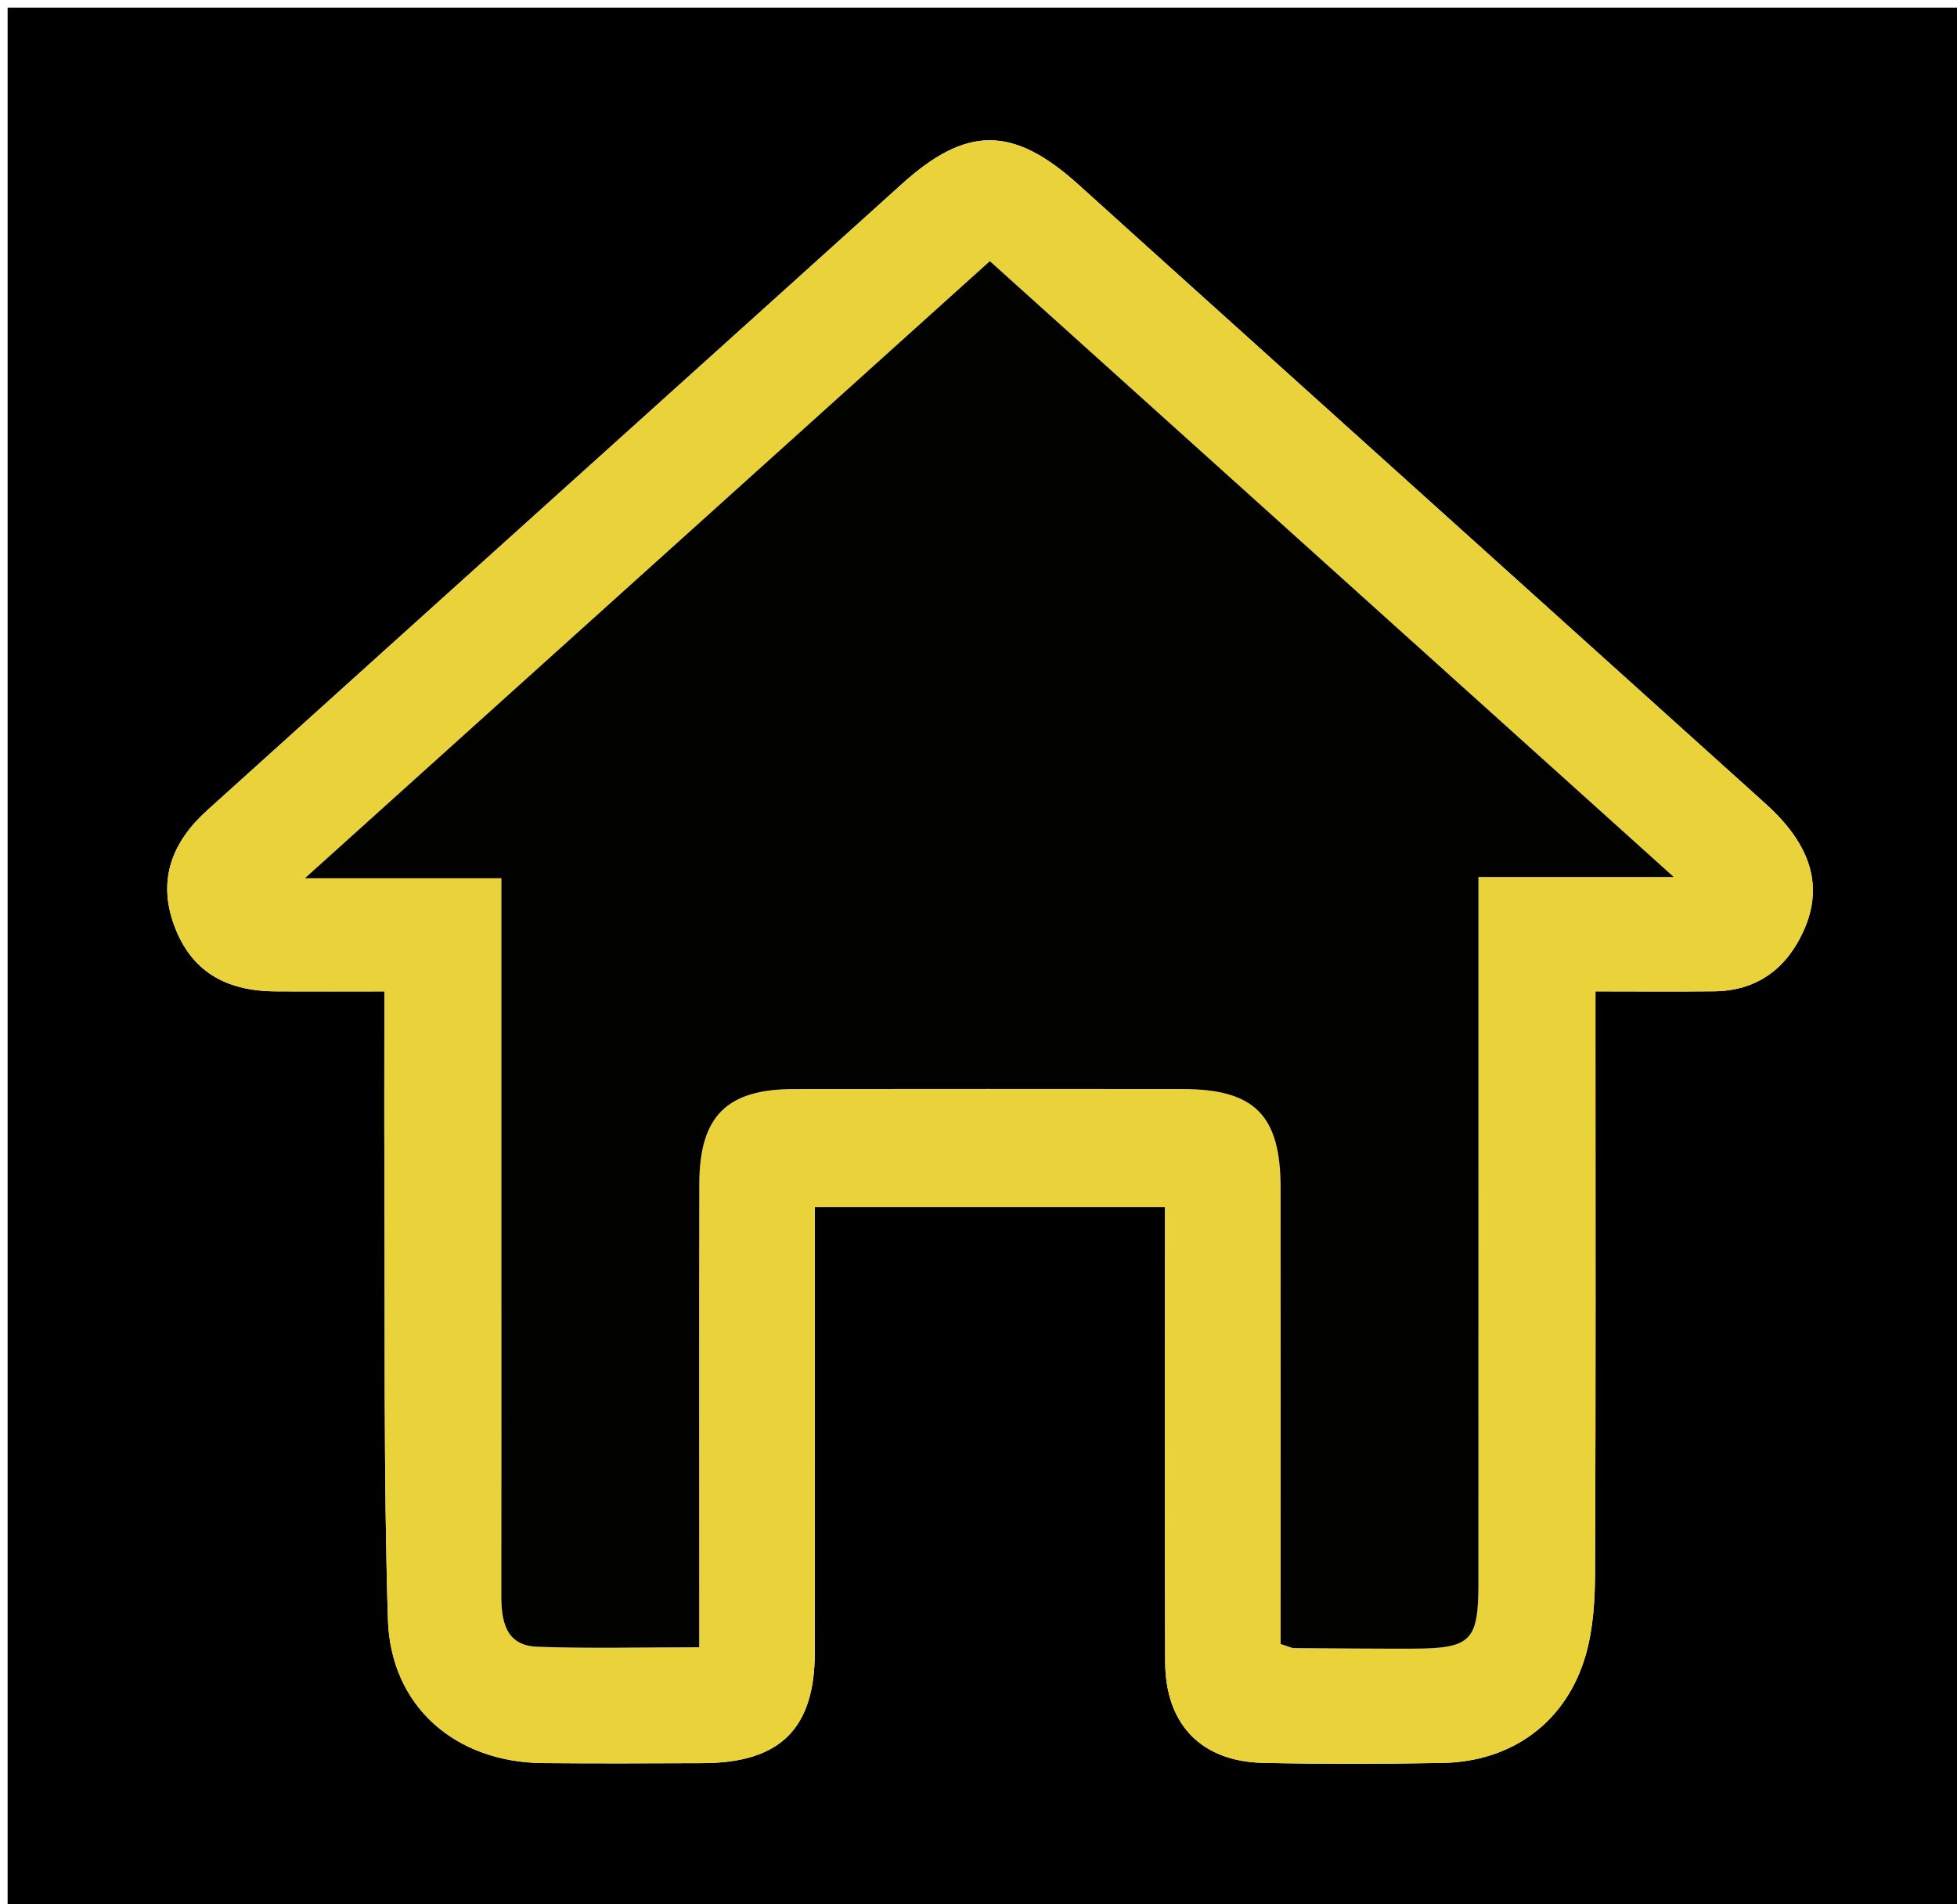
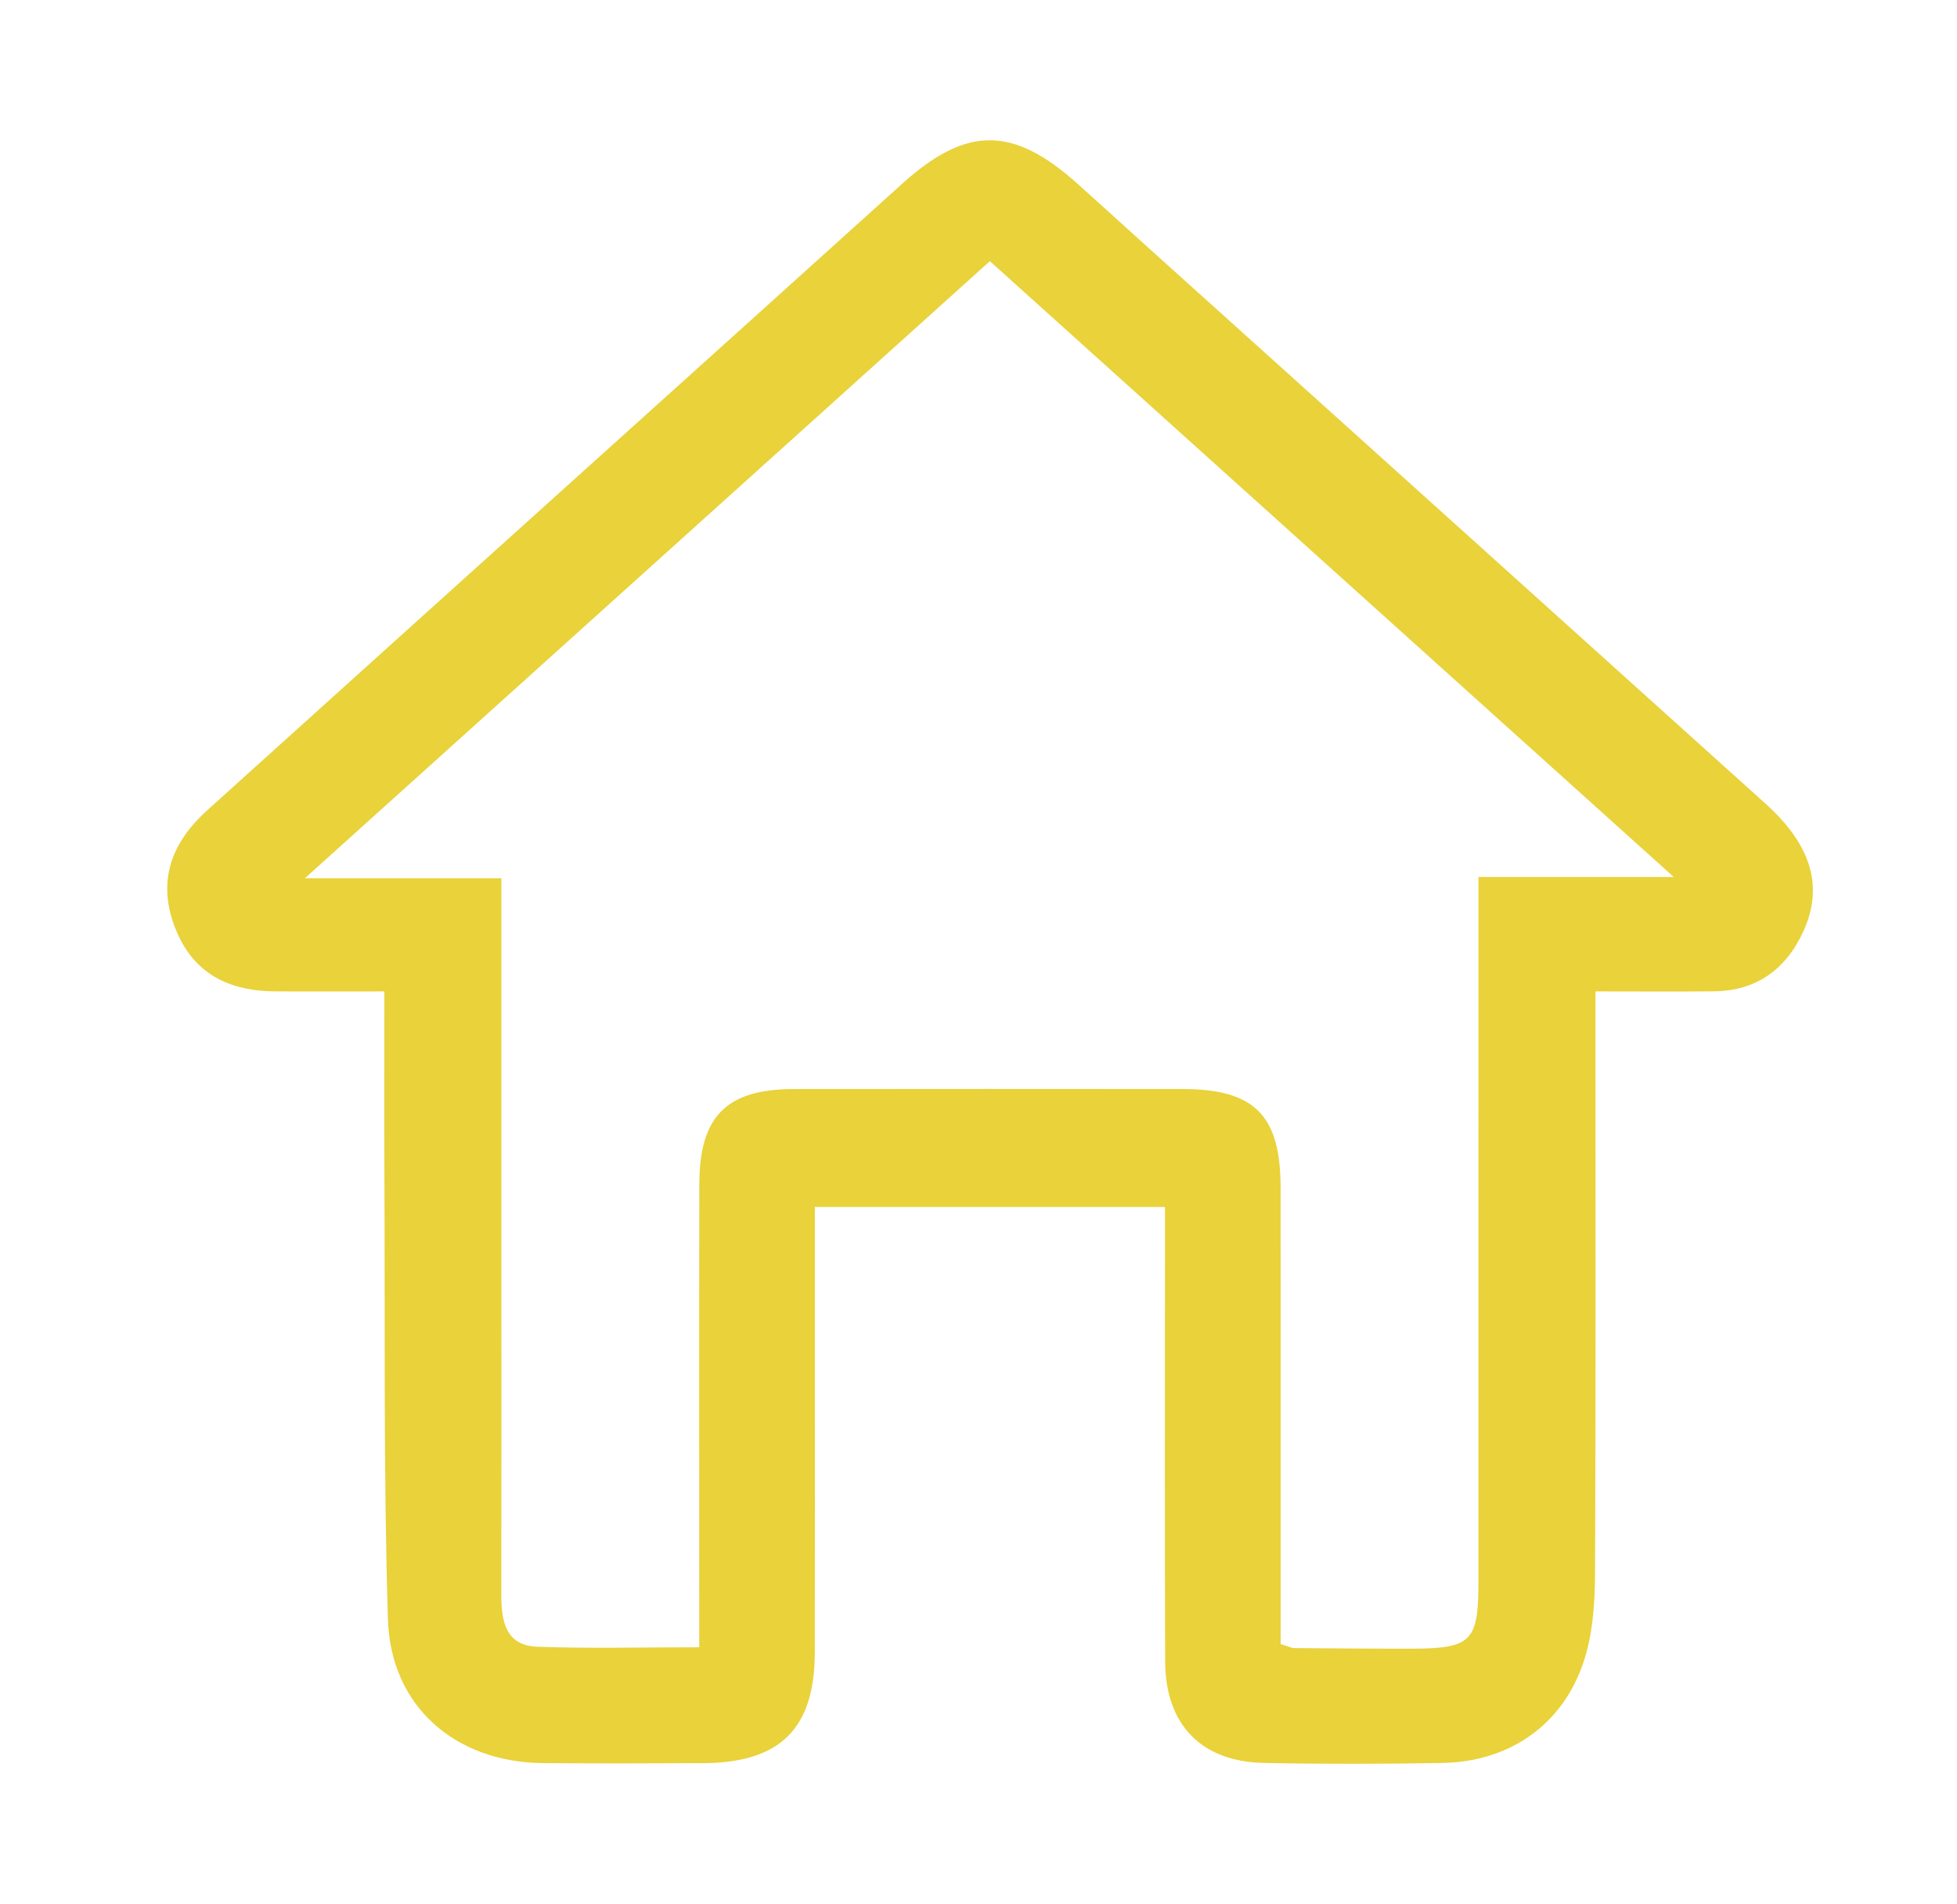
<svg xmlns="http://www.w3.org/2000/svg" version="1.1" id="Layer_1" x="0px" y="0px" width="100%" viewBox="0 0 257 250" enable-background="new 0 0 257 250" xml:space="preserve">
-   <path fill="#000000" opacity="1" stroke="none" d=" M142,251   C94.667,251 47.833,251 1,251   C1,167.667 1,84.333 1,1   C86.667,1 172.333,1 258,1   C258,84.333 258,167.667 258,251   C219.5,251 181,251 142,251  M149.326,31.187   C146.732,28.844 144.142,26.496 141.541,24.161   C133.008,16.5 126.901,16.516 118.452,24.148   C105.855,35.529 93.233,46.883 80.622,58.249   C62.817,74.295 45.003,90.331 27.214,106.396   C22.615,110.55 20.62,115.522 22.919,121.634   C25.067,127.345 29.4,130.13 36.153,130.175   C40.771,130.206 45.389,130.181 50.479,130.181   C50.479,138.732 50.448,146.701 50.485,154.67   C50.577,173.987 50.355,193.315 50.942,212.618   C51.29,224.076 59.809,231.406 71.314,231.509   C78.31,231.571 85.307,231.544 92.304,231.515   C102.462,231.474 106.985,227.003 107.003,216.965   C107.027,204.304 107.009,191.644 107.009,178.983   C107.009,172.202 107.009,165.421 107.009,158.492   C122.565,158.492 137.615,158.492 152.991,158.492   C152.991,160.609 152.991,162.417 152.991,164.225   C152.991,182.217 152.943,200.208 153.013,218.199   C153.045,226.449 157.758,231.313 165.933,231.482   C173.759,231.644 181.593,231.63 189.42,231.489   C198.633,231.324 205.764,226.061 208.267,217.231   C209.246,213.778 209.454,210.016 209.469,206.393   C209.57,182.905 209.521,159.416 209.521,135.928   C209.521,134.161 209.521,132.395 209.521,130.179   C215.17,130.179 220.134,130.223 225.098,130.168   C230.69,130.105 234.556,127.241 236.815,122.311   C239.527,116.393 237.861,110.941 231.846,105.52   C204.522,80.892 177.176,56.287 149.326,31.187  z" />
+   <path fill="none" opacity="1" stroke="none" d=" M142,251   C94.667,251 47.833,251 1,251   C1,167.667 1,84.333 1,1   C86.667,1 172.333,1 258,1   C258,84.333 258,167.667 258,251   C219.5,251 181,251 142,251  M149.326,31.187   C146.732,28.844 144.142,26.496 141.541,24.161   C133.008,16.5 126.901,16.516 118.452,24.148   C105.855,35.529 93.233,46.883 80.622,58.249   C62.817,74.295 45.003,90.331 27.214,106.396   C22.615,110.55 20.62,115.522 22.919,121.634   C25.067,127.345 29.4,130.13 36.153,130.175   C40.771,130.206 45.389,130.181 50.479,130.181   C50.479,138.732 50.448,146.701 50.485,154.67   C50.577,173.987 50.355,193.315 50.942,212.618   C51.29,224.076 59.809,231.406 71.314,231.509   C78.31,231.571 85.307,231.544 92.304,231.515   C102.462,231.474 106.985,227.003 107.003,216.965   C107.027,204.304 107.009,191.644 107.009,178.983   C107.009,172.202 107.009,165.421 107.009,158.492   C122.565,158.492 137.615,158.492 152.991,158.492   C152.991,160.609 152.991,162.417 152.991,164.225   C152.991,182.217 152.943,200.208 153.013,218.199   C153.045,226.449 157.758,231.313 165.933,231.482   C173.759,231.644 181.593,231.63 189.42,231.489   C198.633,231.324 205.764,226.061 208.267,217.231   C209.246,213.778 209.454,210.016 209.469,206.393   C209.57,182.905 209.521,159.416 209.521,135.928   C209.521,134.161 209.521,132.395 209.521,130.179   C215.17,130.179 220.134,130.223 225.098,130.168   C230.69,130.105 234.556,127.241 236.815,122.311   C239.527,116.393 237.861,110.941 231.846,105.52   C204.522,80.892 177.176,56.287 149.326,31.187  z" />
  <path fill="#E9D23A" opacity="1" stroke="none" d=" M149.582,31.43   C177.176,56.287 204.522,80.892 231.846,105.52   C237.861,110.941 239.527,116.393 236.815,122.311   C234.556,127.241 230.69,130.105 225.098,130.168   C220.134,130.223 215.17,130.179 209.521,130.179   C209.521,132.395 209.521,134.161 209.521,135.928   C209.521,159.416 209.57,182.905 209.469,206.393   C209.454,210.016 209.246,213.778 208.267,217.231   C205.764,226.061 198.633,231.324 189.42,231.489   C181.593,231.63 173.759,231.644 165.933,231.482   C157.758,231.313 153.045,226.449 153.013,218.199   C152.943,200.208 152.991,182.217 152.991,164.225   C152.991,162.417 152.991,160.609 152.991,158.492   C137.615,158.492 122.565,158.492 107.009,158.492   C107.009,165.421 107.009,172.202 107.009,178.983   C107.009,191.644 107.027,204.304 107.003,216.965   C106.985,227.003 102.462,231.474 92.304,231.515   C85.307,231.544 78.31,231.571 71.314,231.509   C59.809,231.406 51.29,224.076 50.942,212.618   C50.355,193.315 50.577,173.987 50.485,154.67   C50.448,146.701 50.479,138.732 50.479,130.181   C45.389,130.181 40.771,130.206 36.153,130.175   C29.4,130.13 25.067,127.345 22.919,121.634   C20.62,115.522 22.615,110.55 27.214,106.396   C45.003,90.331 62.817,74.295 80.622,58.249   C93.233,46.883 105.855,35.529 118.452,24.148   C126.901,16.516 133.008,16.5 141.541,24.161   C144.142,26.496 146.732,28.844 149.582,31.43  M201.618,115.159   C207.303,115.159 212.989,115.159 219.806,115.159   C189.203,87.605 159.682,61.025 129.991,34.292   C100.117,61.203 70.647,87.75 40.037,115.323   C49.541,115.323 57.562,115.323 65.845,115.323   C65.845,133.596 65.845,151.242 65.845,168.888   C65.845,182.383 65.861,195.879 65.835,209.375   C65.828,212.806 66.351,216.078 70.562,216.23   C77.488,216.48 84.429,216.298 91.822,216.298   C91.822,214.035 91.822,212.235 91.822,210.434   C91.822,192.107 91.79,173.78 91.836,155.452   C91.858,146.557 95.434,143.011 104.256,142.999   C121.251,142.977 138.245,142.984 155.24,142.996   C164.746,143.002 168.16,146.401 168.172,155.934   C168.194,174.261 168.178,192.588 168.178,210.916   C168.178,212.654 168.178,214.393 168.178,215.873   C169.31,216.223 169.625,216.404 169.941,216.406   C175.105,216.447 180.27,216.492 185.434,216.482   C193.185,216.466 194.15,215.514 194.152,207.9   C194.16,178.909 194.155,149.919 194.155,120.928   C194.155,119.155 194.155,117.381 194.155,115.159   C196.733,115.159 198.694,115.159 201.618,115.159  z" />
-   <path fill="#010100" opacity="1" stroke="none" d=" M201.137,115.159   C198.694,115.159 196.733,115.159 194.155,115.159   C194.155,117.381 194.155,119.155 194.155,120.928   C194.155,149.919 194.16,178.909 194.152,207.9   C194.15,215.514 193.185,216.466 185.434,216.482   C180.27,216.492 175.105,216.447 169.941,216.406   C169.625,216.404 169.31,216.223 168.178,215.873   C168.178,214.393 168.178,212.654 168.178,210.916   C168.178,192.588 168.194,174.261 168.172,155.934   C168.16,146.401 164.746,143.002 155.24,142.996   C138.245,142.984 121.251,142.977 104.256,142.999   C95.434,143.011 91.858,146.557 91.836,155.452   C91.79,173.78 91.822,192.107 91.822,210.434   C91.822,212.235 91.822,214.035 91.822,216.298   C84.429,216.298 77.488,216.48 70.562,216.23   C66.351,216.078 65.828,212.806 65.835,209.375   C65.861,195.879 65.845,182.383 65.845,168.888   C65.845,151.242 65.845,133.596 65.845,115.323   C57.562,115.323 49.541,115.323 40.037,115.323   C70.647,87.75 100.117,61.203 129.991,34.292   C159.682,61.025 189.203,87.605 219.806,115.159   C212.989,115.159 207.303,115.159 201.137,115.159  z" />
+   <path fill="none" opacity="1" stroke="none" d=" M201.137,115.159   C198.694,115.159 196.733,115.159 194.155,115.159   C194.155,117.381 194.155,119.155 194.155,120.928   C194.155,149.919 194.16,178.909 194.152,207.9   C194.15,215.514 193.185,216.466 185.434,216.482   C180.27,216.492 175.105,216.447 169.941,216.406   C169.625,216.404 169.31,216.223 168.178,215.873   C168.178,214.393 168.178,212.654 168.178,210.916   C168.178,192.588 168.194,174.261 168.172,155.934   C168.16,146.401 164.746,143.002 155.24,142.996   C138.245,142.984 121.251,142.977 104.256,142.999   C95.434,143.011 91.858,146.557 91.836,155.452   C91.79,173.78 91.822,192.107 91.822,210.434   C91.822,212.235 91.822,214.035 91.822,216.298   C84.429,216.298 77.488,216.48 70.562,216.23   C66.351,216.078 65.828,212.806 65.835,209.375   C65.861,195.879 65.845,182.383 65.845,168.888   C65.845,151.242 65.845,133.596 65.845,115.323   C57.562,115.323 49.541,115.323 40.037,115.323   C70.647,87.75 100.117,61.203 129.991,34.292   C159.682,61.025 189.203,87.605 219.806,115.159   C212.989,115.159 207.303,115.159 201.137,115.159  z" />
</svg>
